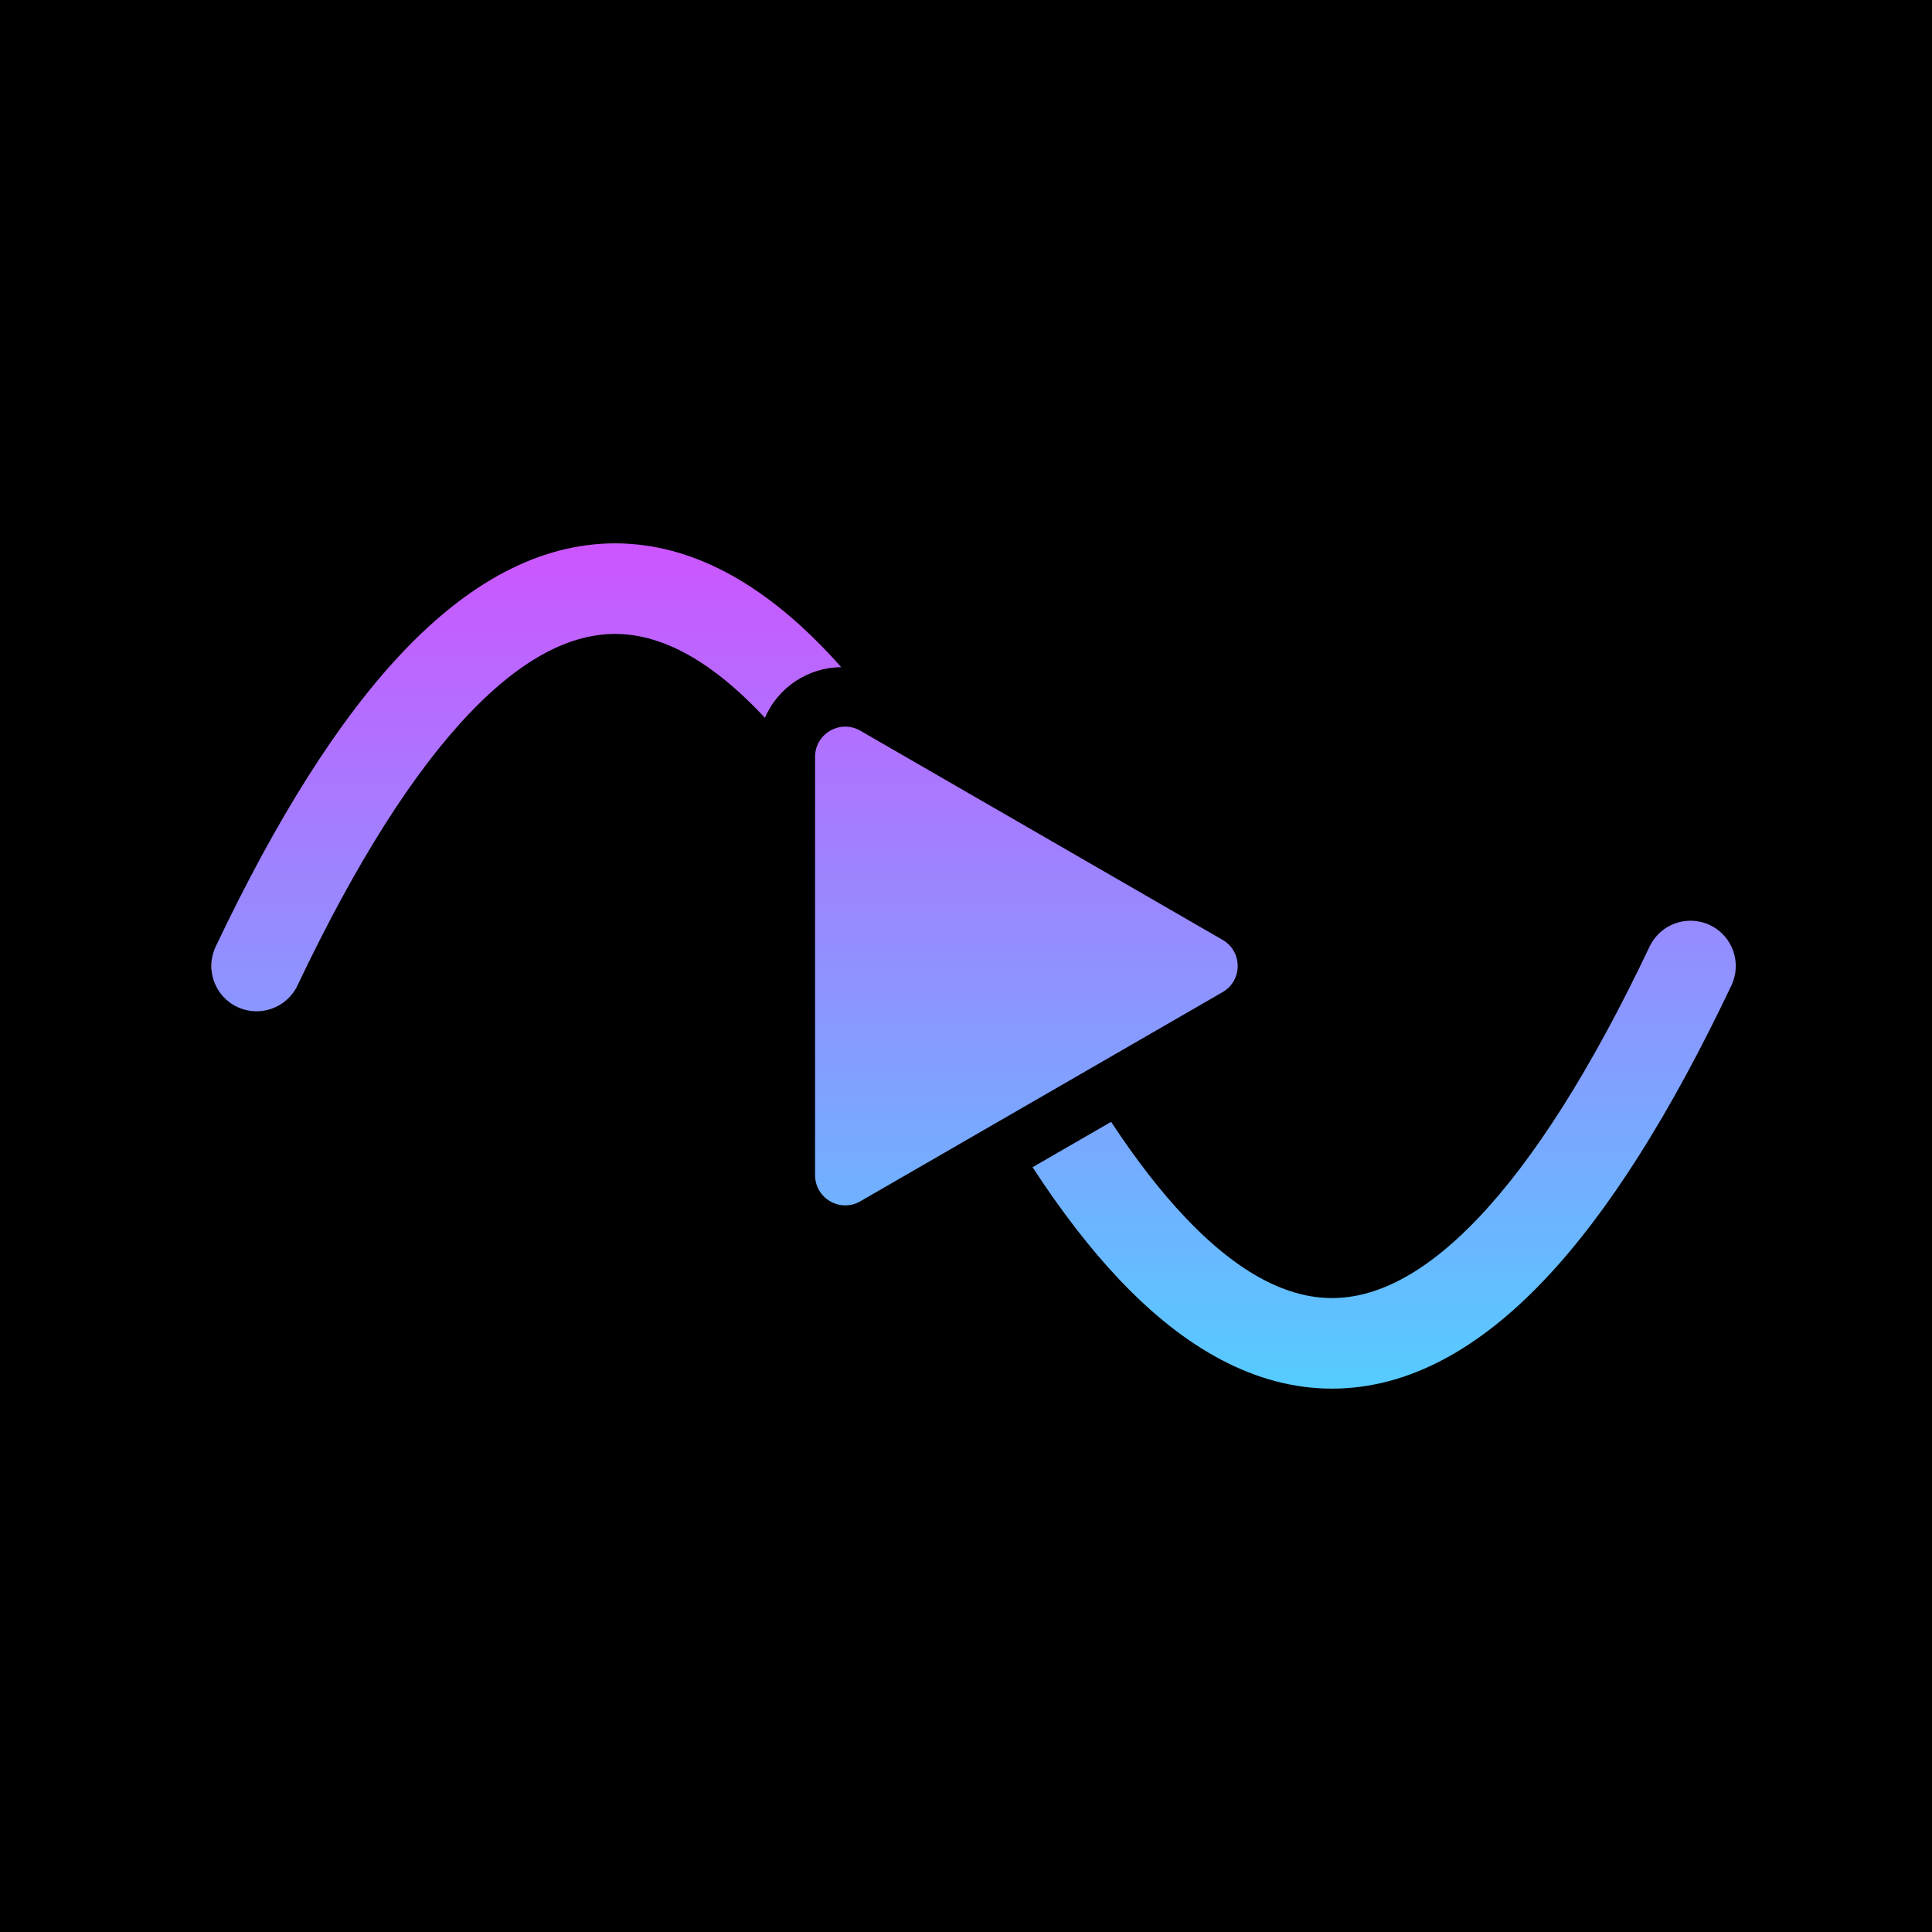
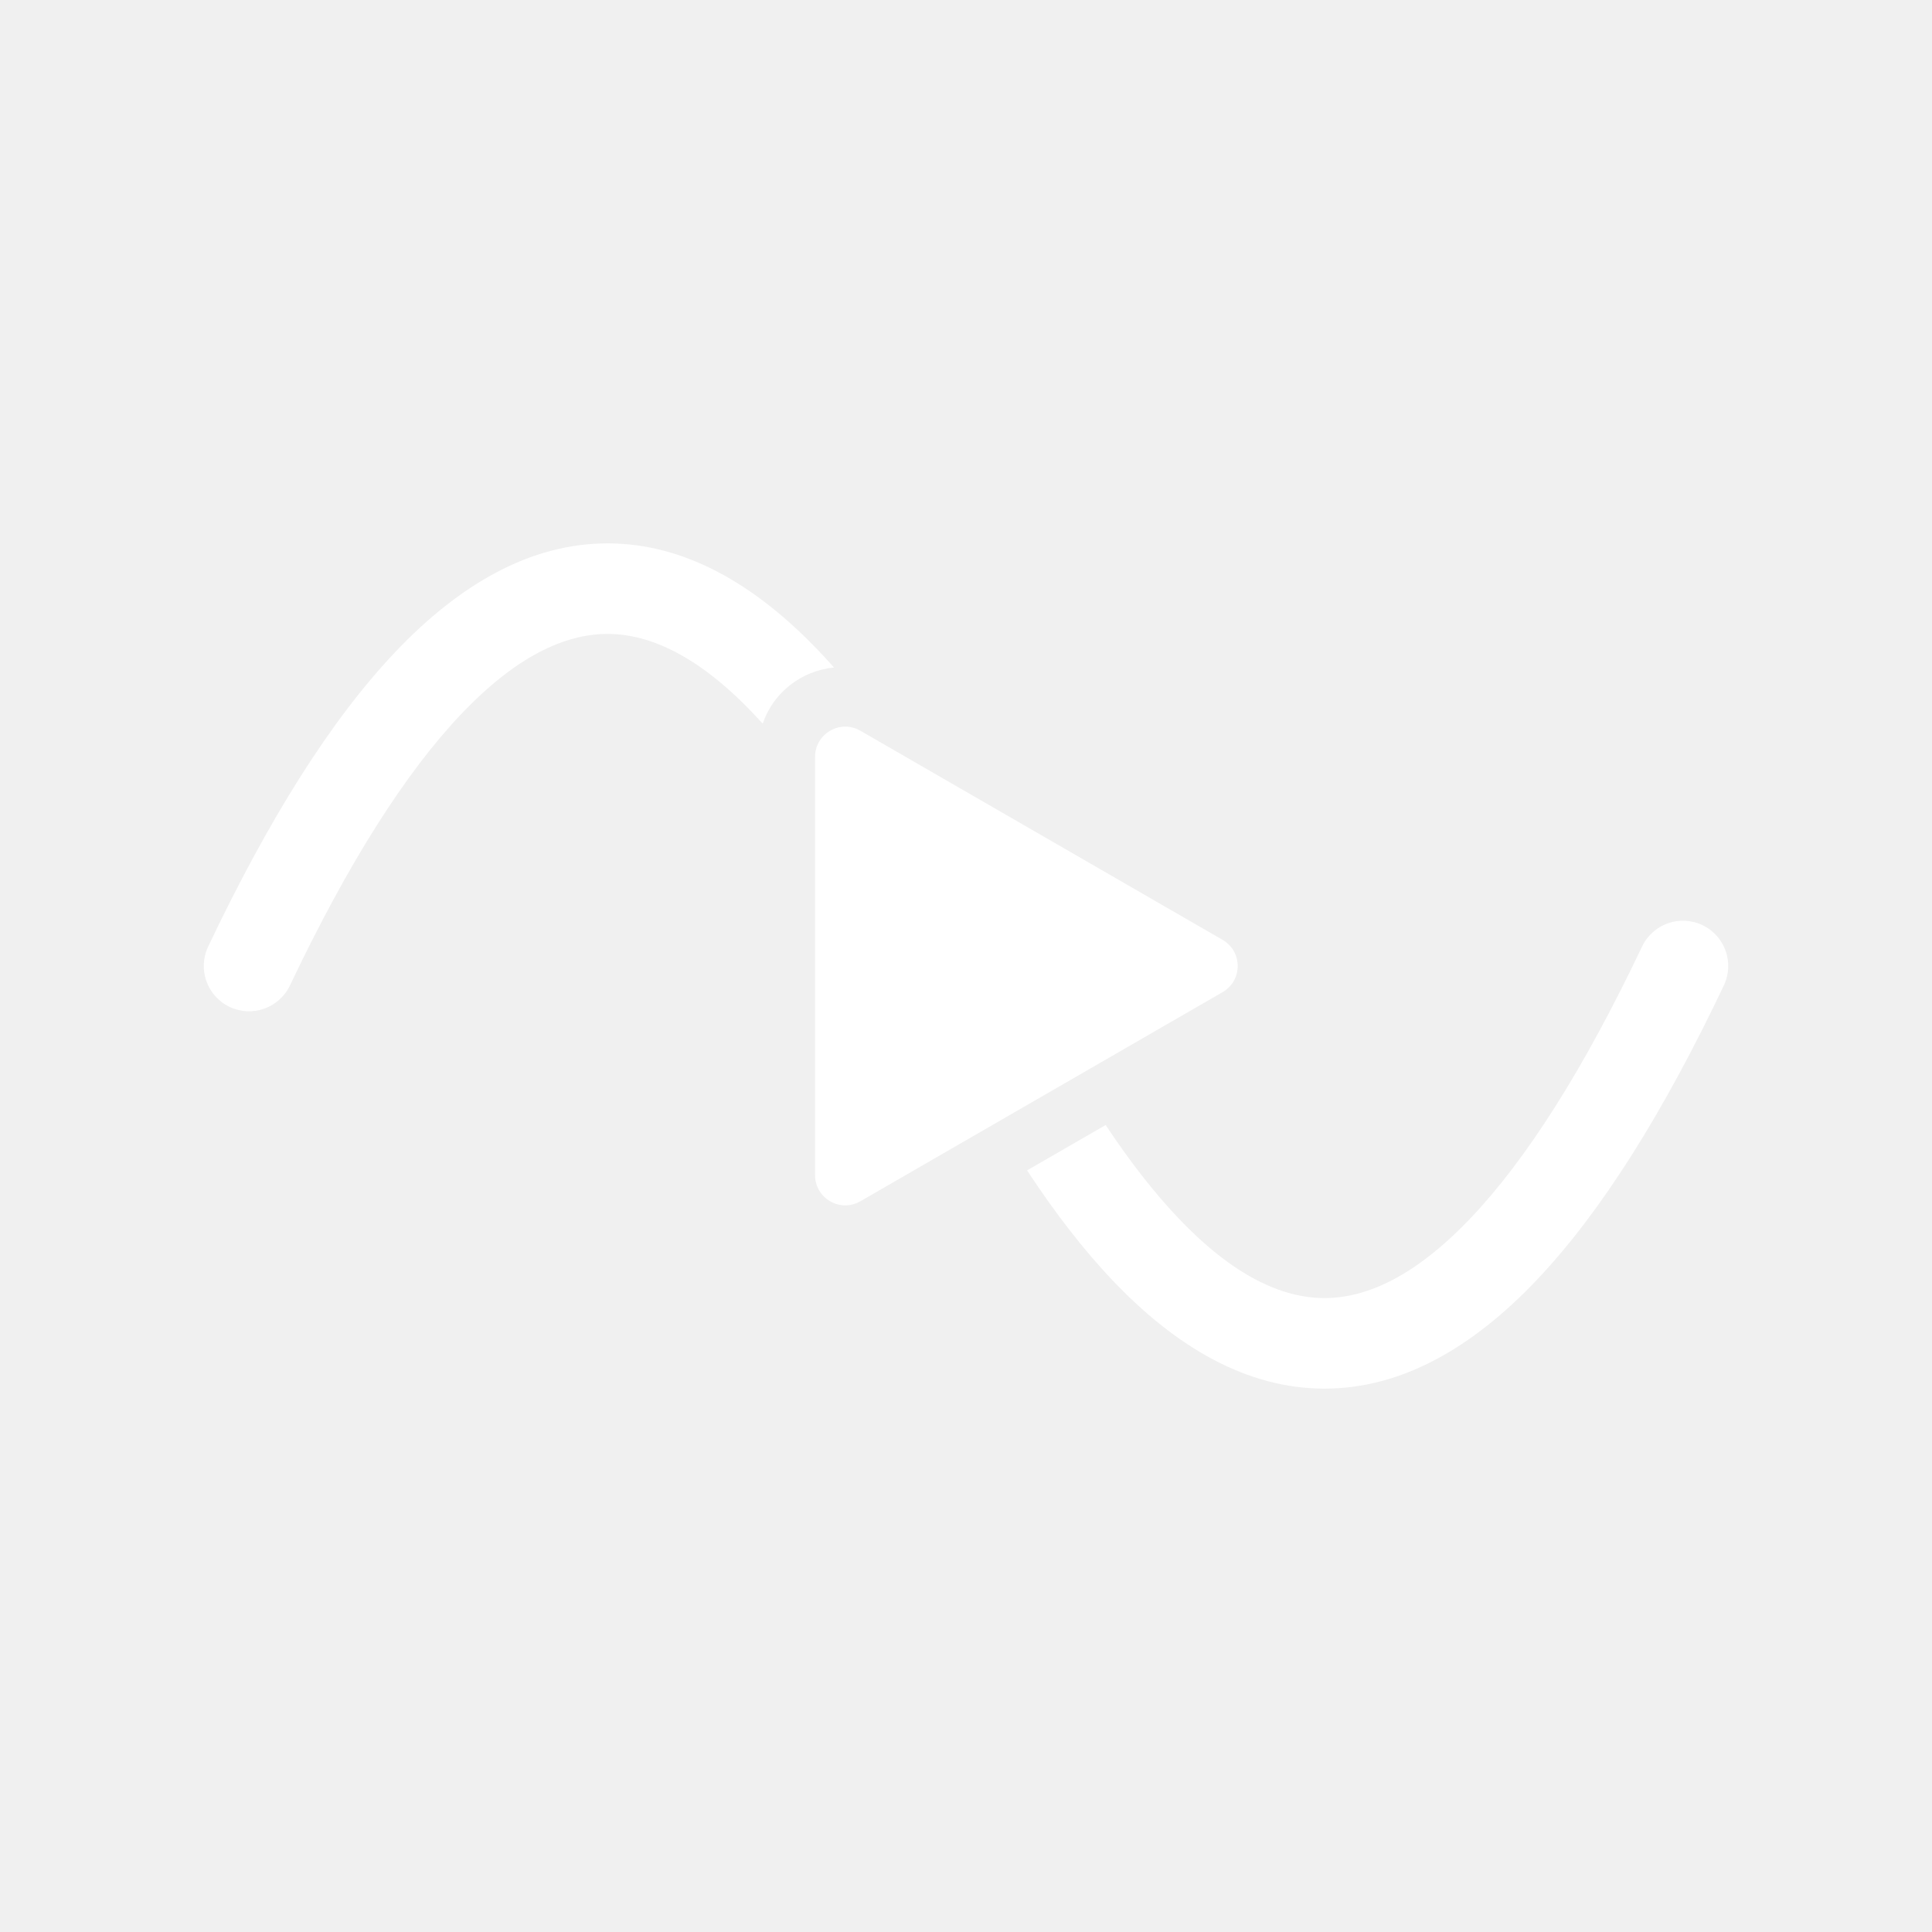
<svg xmlns="http://www.w3.org/2000/svg" width="256" height="256" viewBox="0 0 256 256" fill="none">
-   <path d="M28 72H230V184H28V72Z" fill="url(#paint0_linear_7_2)" />
-   <path fill-rule="evenodd" clip-rule="evenodd" d="M0 0H256V256H0V0ZM39.421 130.574C47.209 114.178 54.803 102.314 62.101 94.632C69.401 86.948 75.853 84 81.501 84C87.149 84 93.6 86.948 100.901 94.632C101.053 94.793 101.206 94.955 101.358 95.119C103.073 91.06 107.132 88.424 111.469 88.405C110.848 87.704 110.225 87.025 109.601 86.368C101.068 77.385 91.686 72 81.501 72C71.316 72 61.934 77.385 53.401 86.368C44.865 95.353 36.626 108.489 28.581 125.426C27.16 128.419 28.433 131.998 31.427 133.42C34.42 134.841 37.999 133.568 39.421 130.574ZM147.228 148.653L136.82 154.662C140.624 160.505 144.481 165.506 148.401 169.633C156.934 178.615 166.316 184 176.501 184C186.686 184 196.068 178.615 204.601 169.633C213.137 160.647 221.376 147.511 229.421 130.574C230.842 127.581 229.568 124.002 226.575 122.58C223.582 121.159 220.003 122.432 218.581 125.426C210.793 141.822 203.198 153.686 195.901 161.368C188.601 169.052 182.149 172 176.501 172C170.852 172 164.401 169.052 157.101 161.368C153.865 157.962 150.571 153.734 147.228 148.653ZM162 131.464C164.667 129.924 164.667 126.075 162 124.536L114 96.823C111.333 95.284 108 97.208 108 100.287V155.713C108 158.792 111.333 160.717 114 159.177L162 131.464Z" fill="black" />
-   <defs>
-     <linearGradient id="paint0_linear_7_2" x1="129" y1="72" x2="129" y2="184" gradientUnits="userSpaceOnUse">
-       <stop stop-color="#CC55FF" />
-       <stop offset="1" stop-color="#55CCFF" />
-     </linearGradient>
-   </defs>
+   <path d="M38.421 130.574C46.209 114.178 53.804 102.314 61.101 94.632C68.402 86.948 74.853 84 80.501 84C86.15 84 92.601 86.948 99.901 94.632C100.289 95.04 100.677 95.46 101.067 95.892C102.465 91.711 106.277 88.847 110.511 88.452C109.876 87.734 109.239 87.039 108.601 86.368C100.068 77.385 90.686 72 80.501 72C70.317 72 60.934 77.385 52.401 86.368C43.865 95.353 35.627 108.489 27.582 125.426C26.16 128.419 27.434 131.998 30.427 133.42C33.42 134.841 36.999 133.568 38.421 130.574Z" fill="white" />
+   <path d="M146.505 149.071L136.094 155.081C139.81 160.745 143.576 165.605 147.401 169.632C155.934 178.615 165.317 184 175.501 184C185.686 184 195.068 178.615 203.601 169.632C212.137 160.647 220.376 147.511 228.421 130.574C229.843 127.581 228.569 124.002 225.576 122.58C222.583 121.159 219.004 122.432 217.582 125.426C209.793 141.822 202.199 153.686 194.901 161.368C187.601 169.052 181.15 172 175.501 172C169.853 172 163.402 169.052 156.101 161.368C152.955 158.055 149.753 153.966 146.505 149.071Z" fill="white" />
+   <path d="M162 124.536C164.667 126.075 164.667 129.924 162 131.464L114 159.177C111.334 160.717 108 158.792 108 155.713V100.287C108 97.208 111.334 95.284 114 96.823L162 124.536Z" fill="white" />
</svg>
